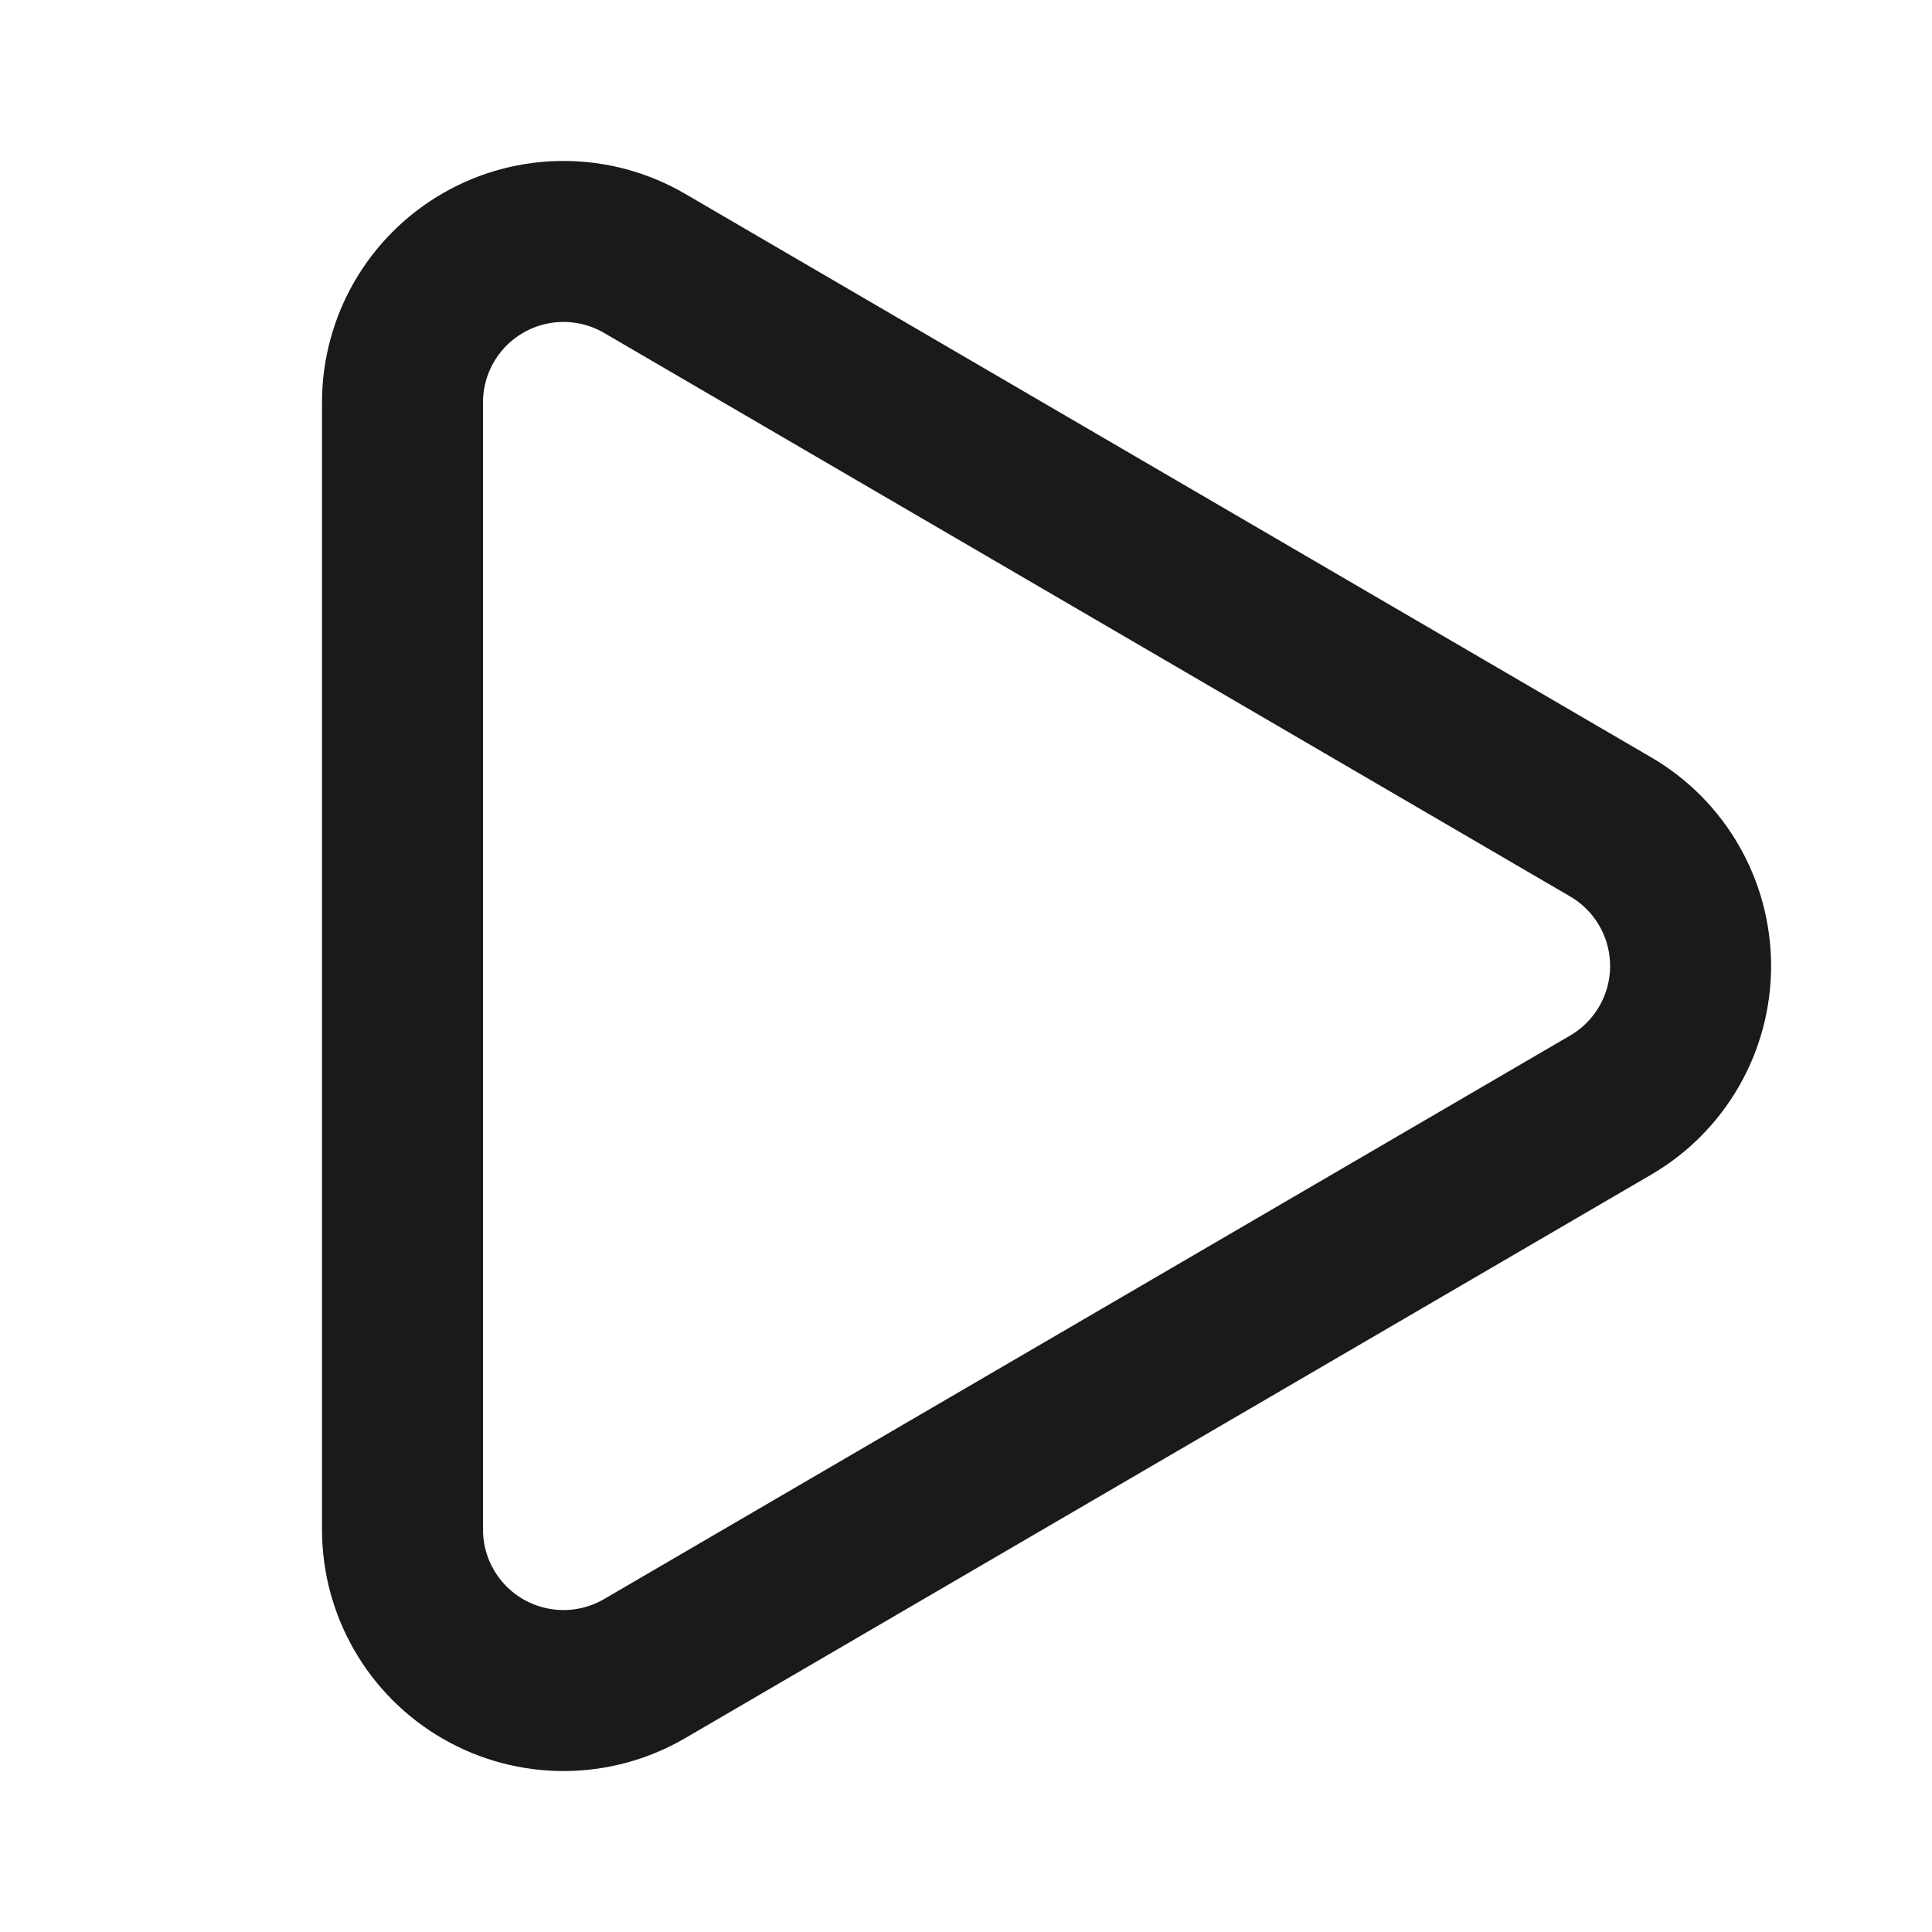
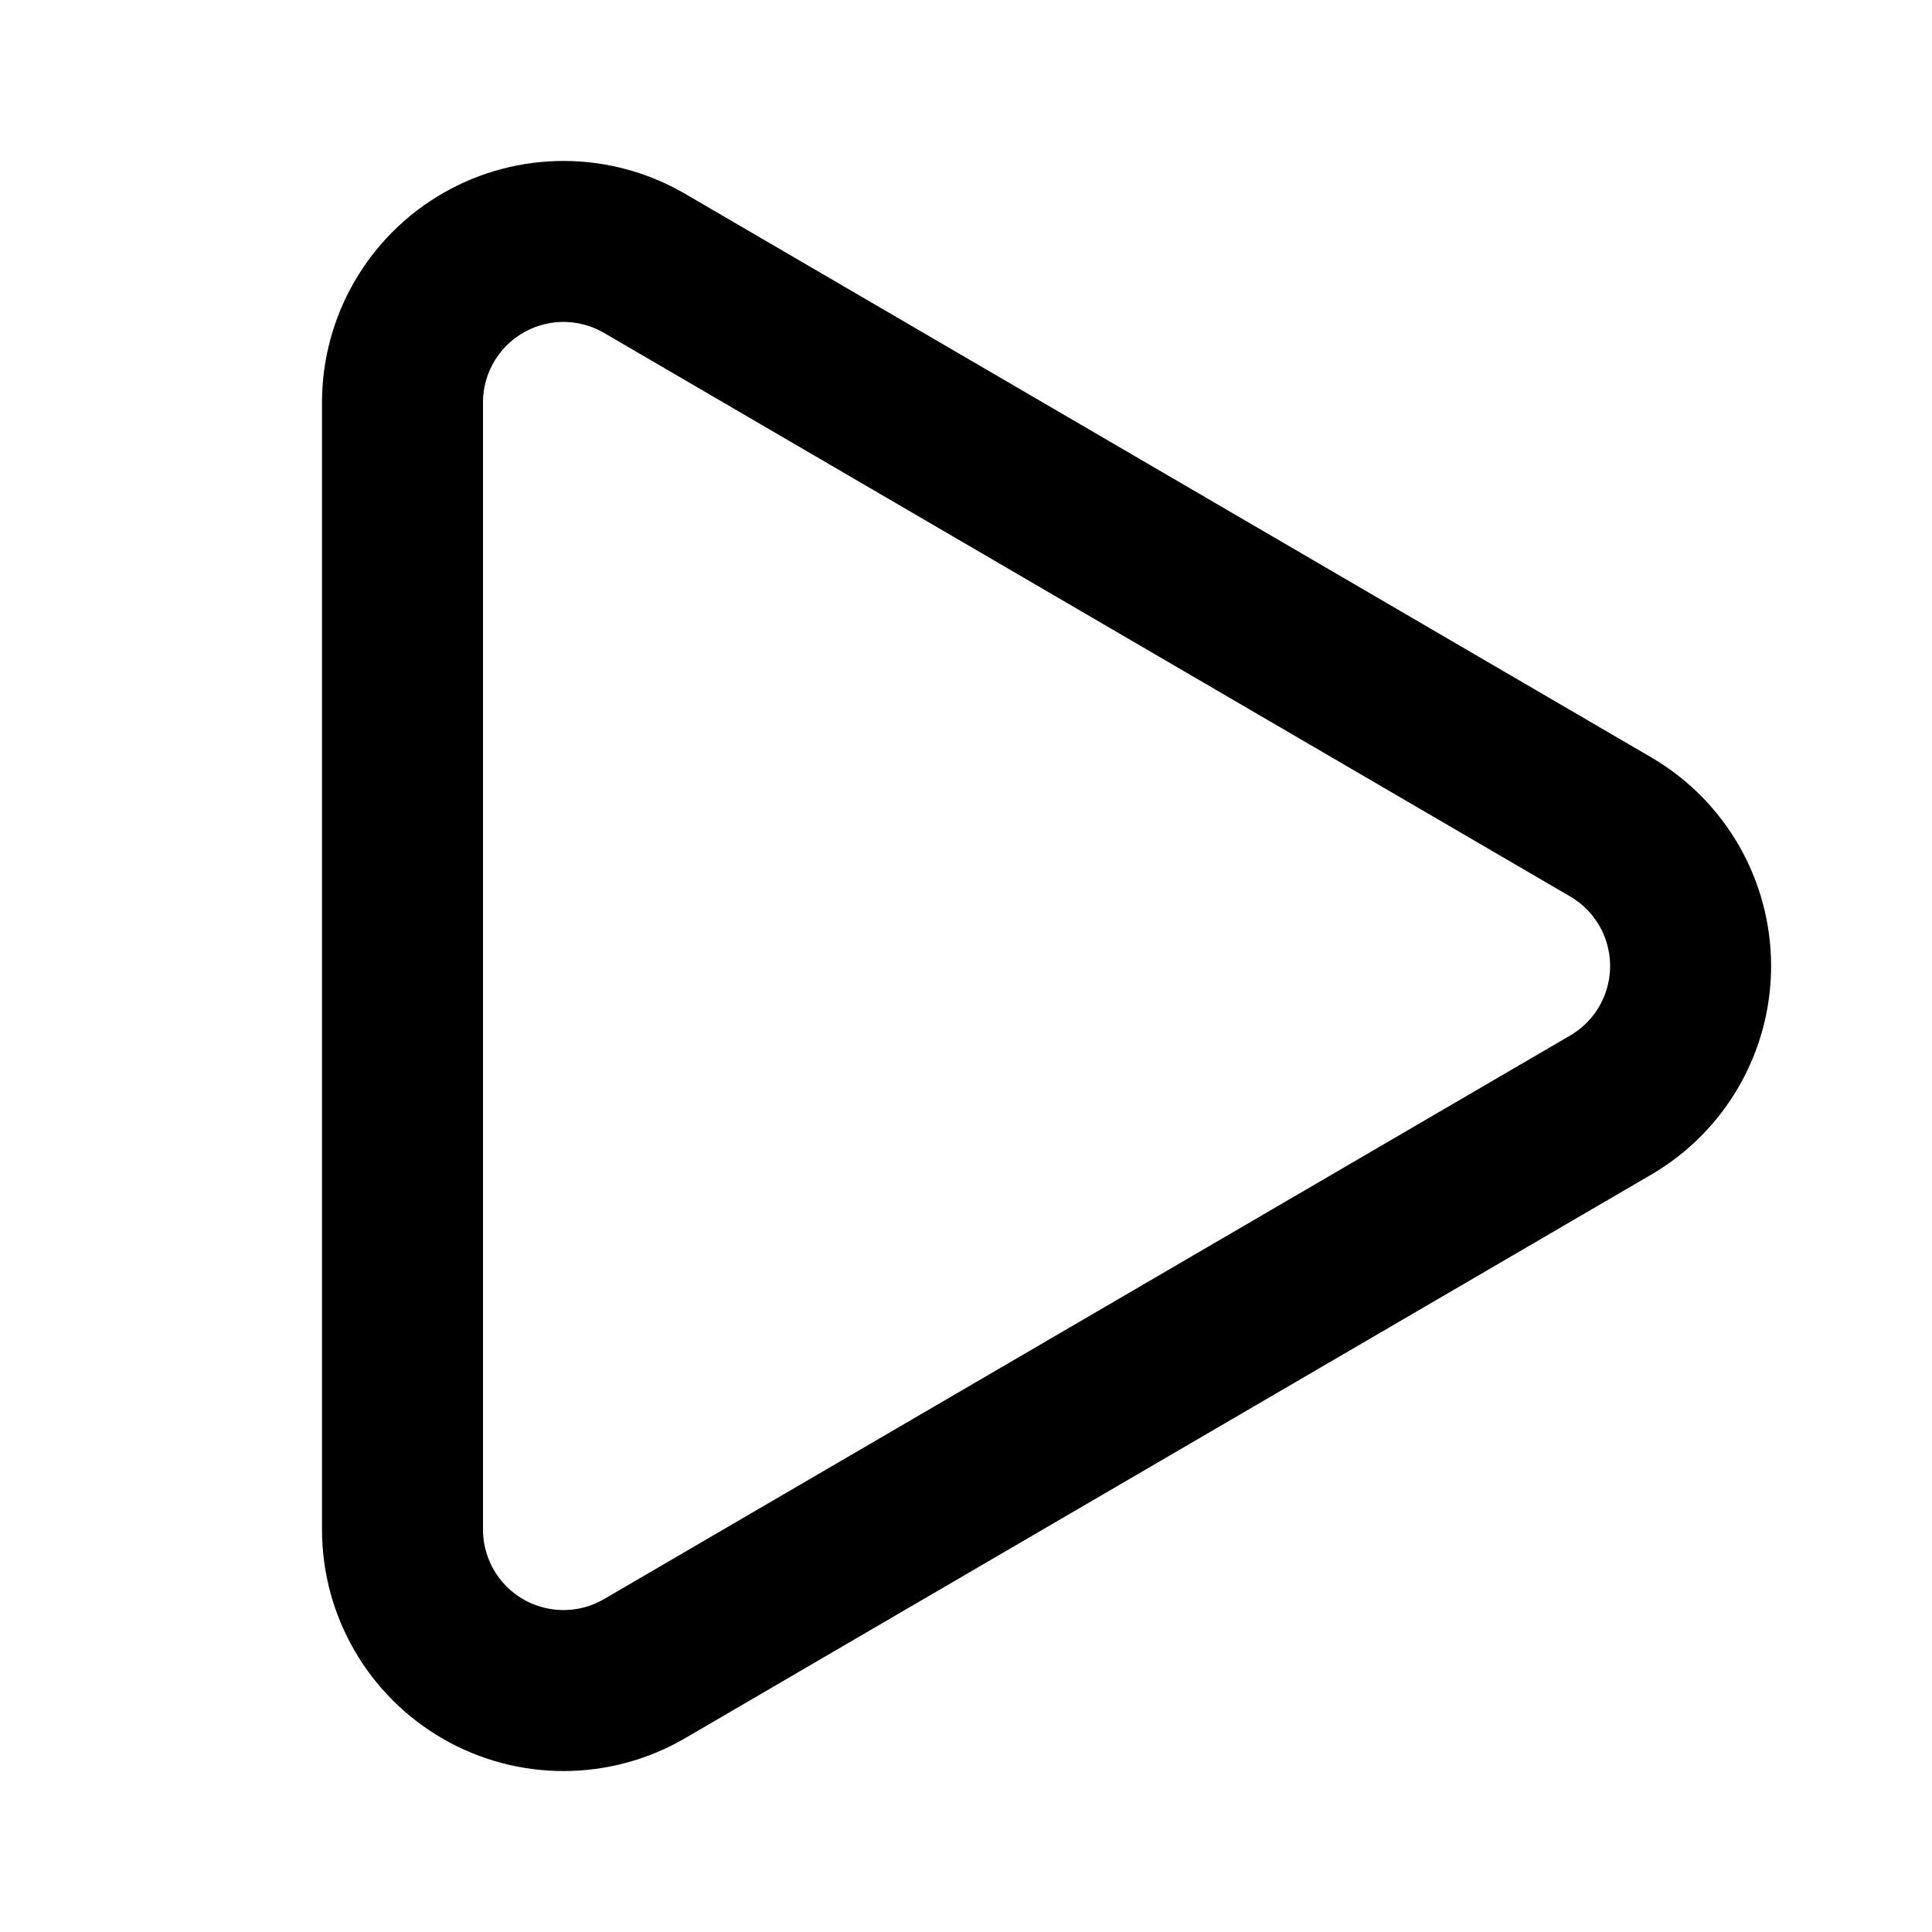
- <svg xmlns="http://www.w3.org/2000/svg" color="#1a1a1a" width="24" height="24" viewBox="0 0 24 24" fill="none" stroke="currentColor" stroke-width="2" stroke-linecap="round" stroke-linejoin="round">
-   <path d="M5 5a2 2 0 0 1 3.008-1.728l11.997 6.998a2 2 0 0 1 .003 3.458l-12 7A2 2 0 0 1 5 19z" style="fill:none" />
+ <svg xmlns="http://www.w3.org/2000/svg" width="24" height="24" viewBox="0 0 24 24" fill="none" stroke="currentColor" stroke-width="2" stroke-linecap="round" stroke-linejoin="round">
+   <style>* { fill: none !important; stroke: currentColor !important; }</style>
+   <path d="M5 5a2 2 0 0 1 3.008-1.728l11.997 6.998a2 2 0 0 1 .003 3.458l-12 7A2 2 0 0 1 5 19z" />
</svg>
